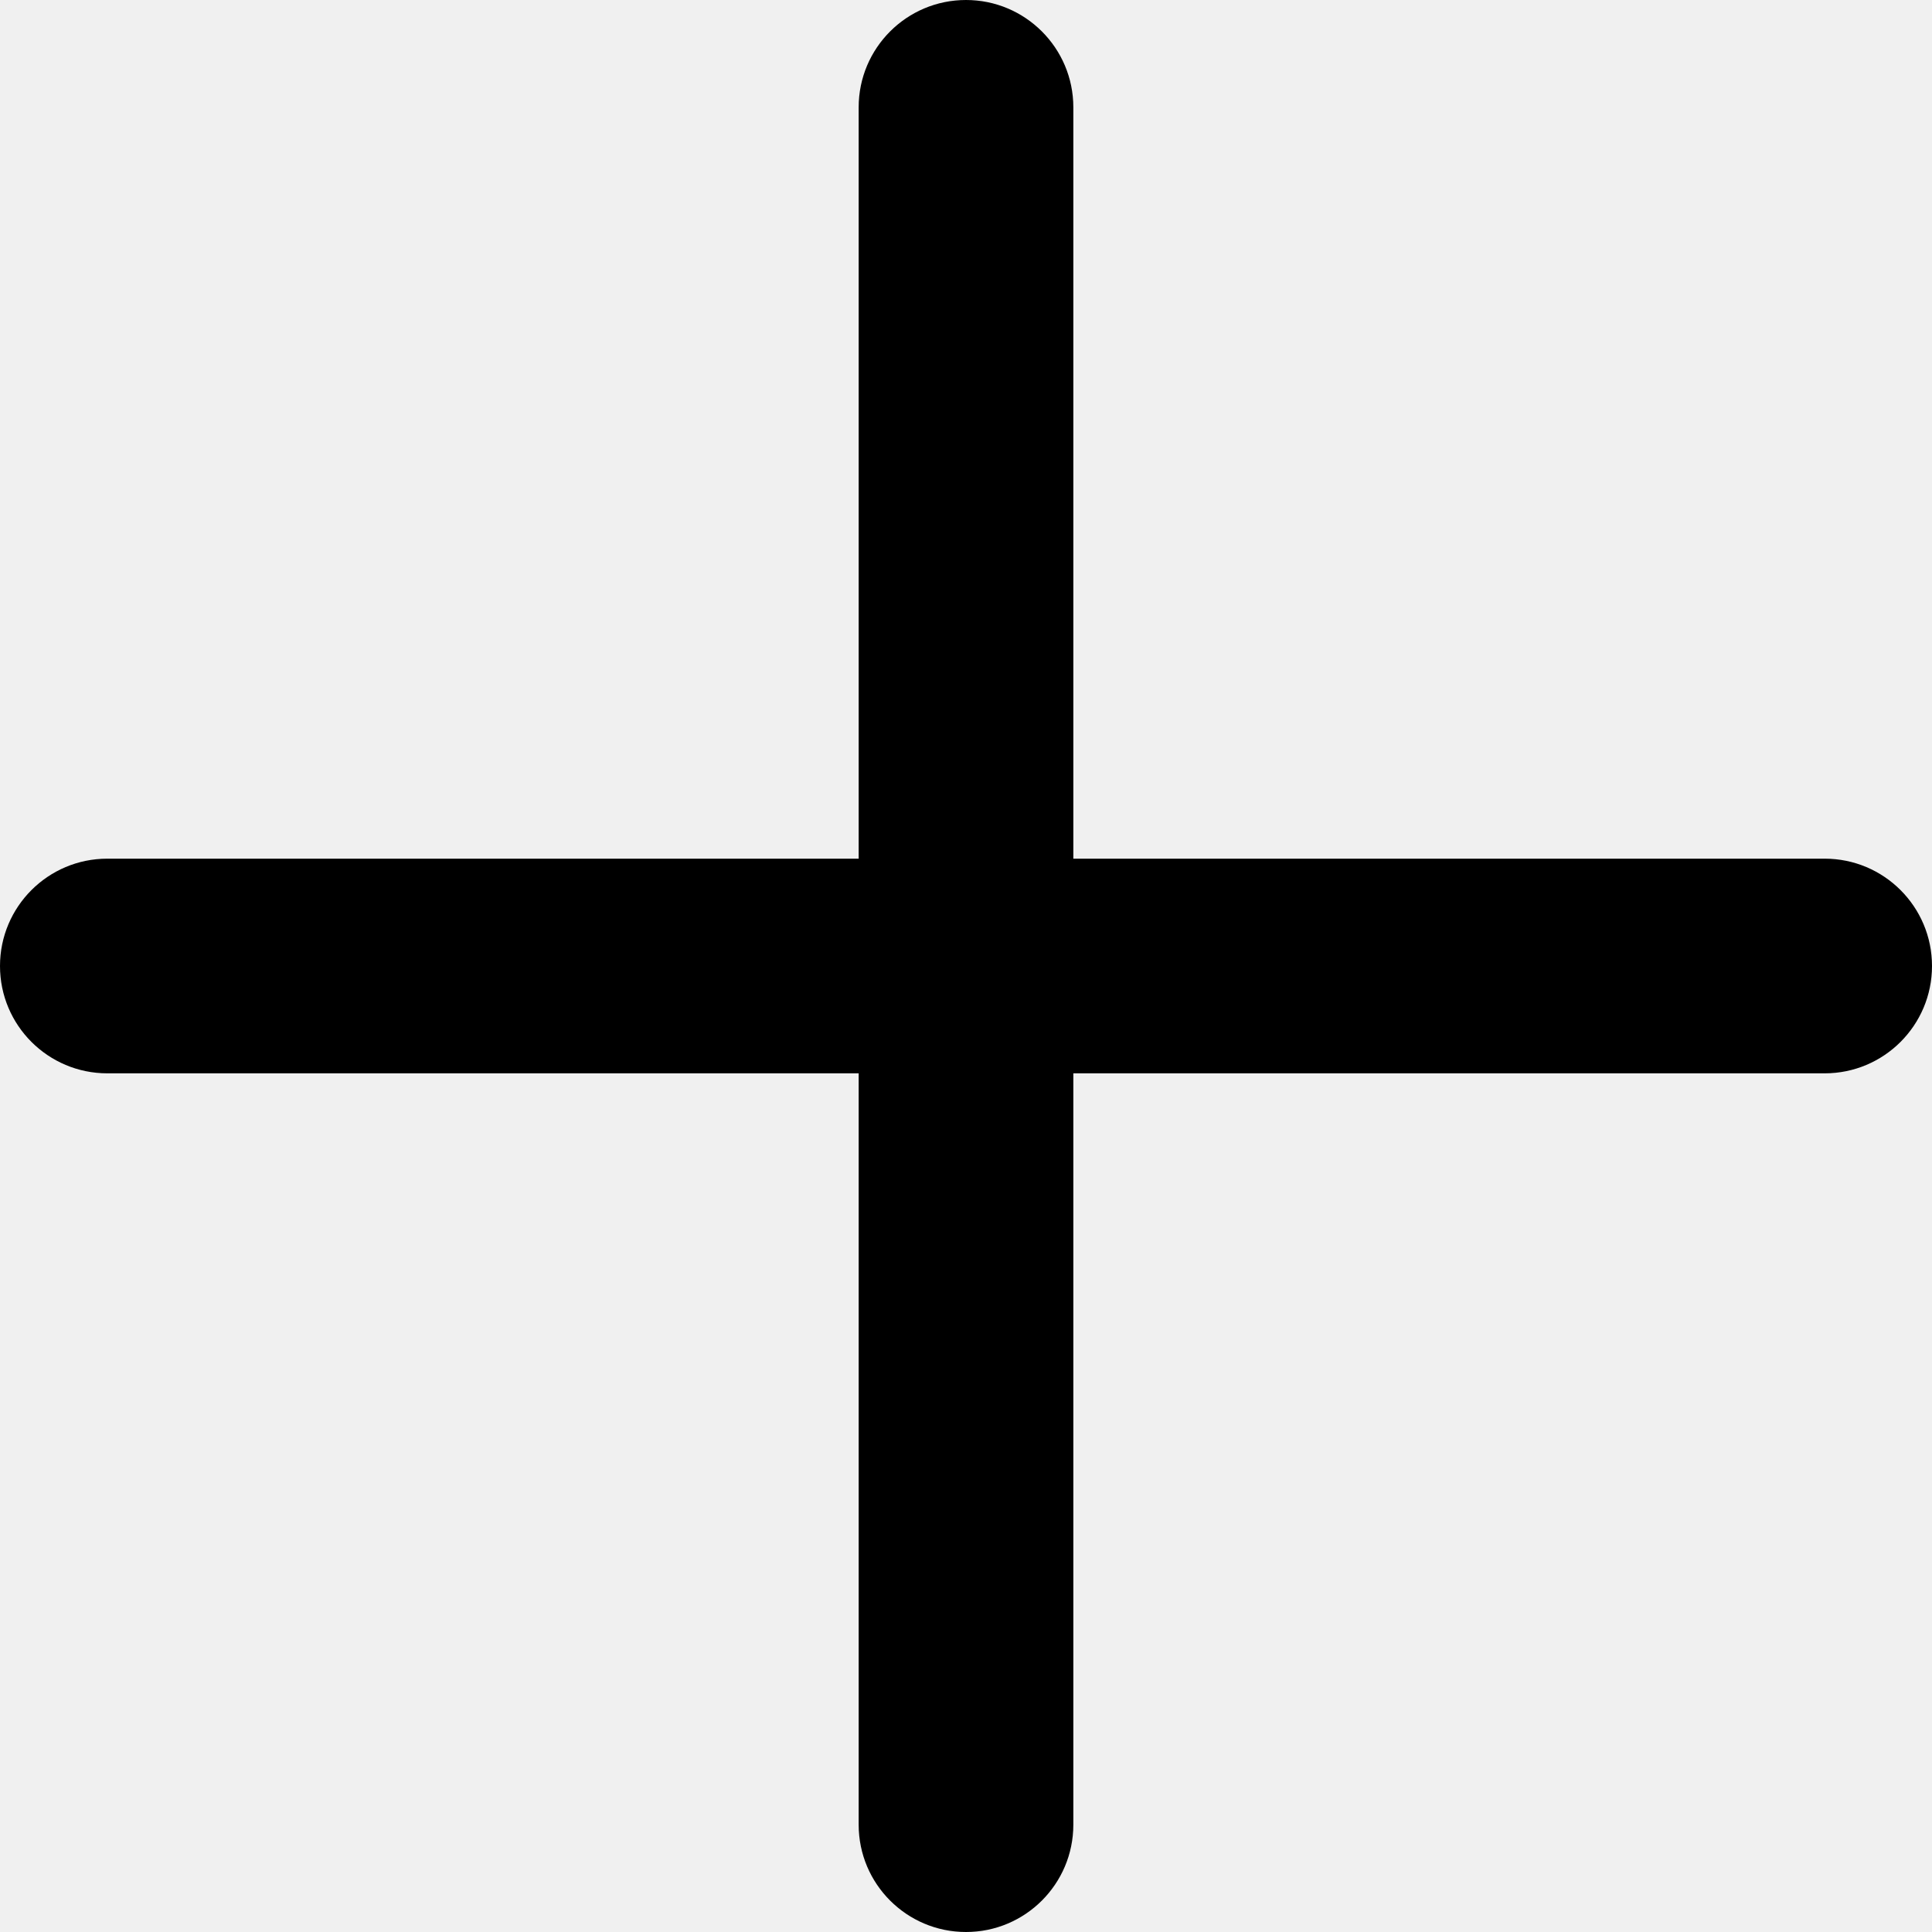
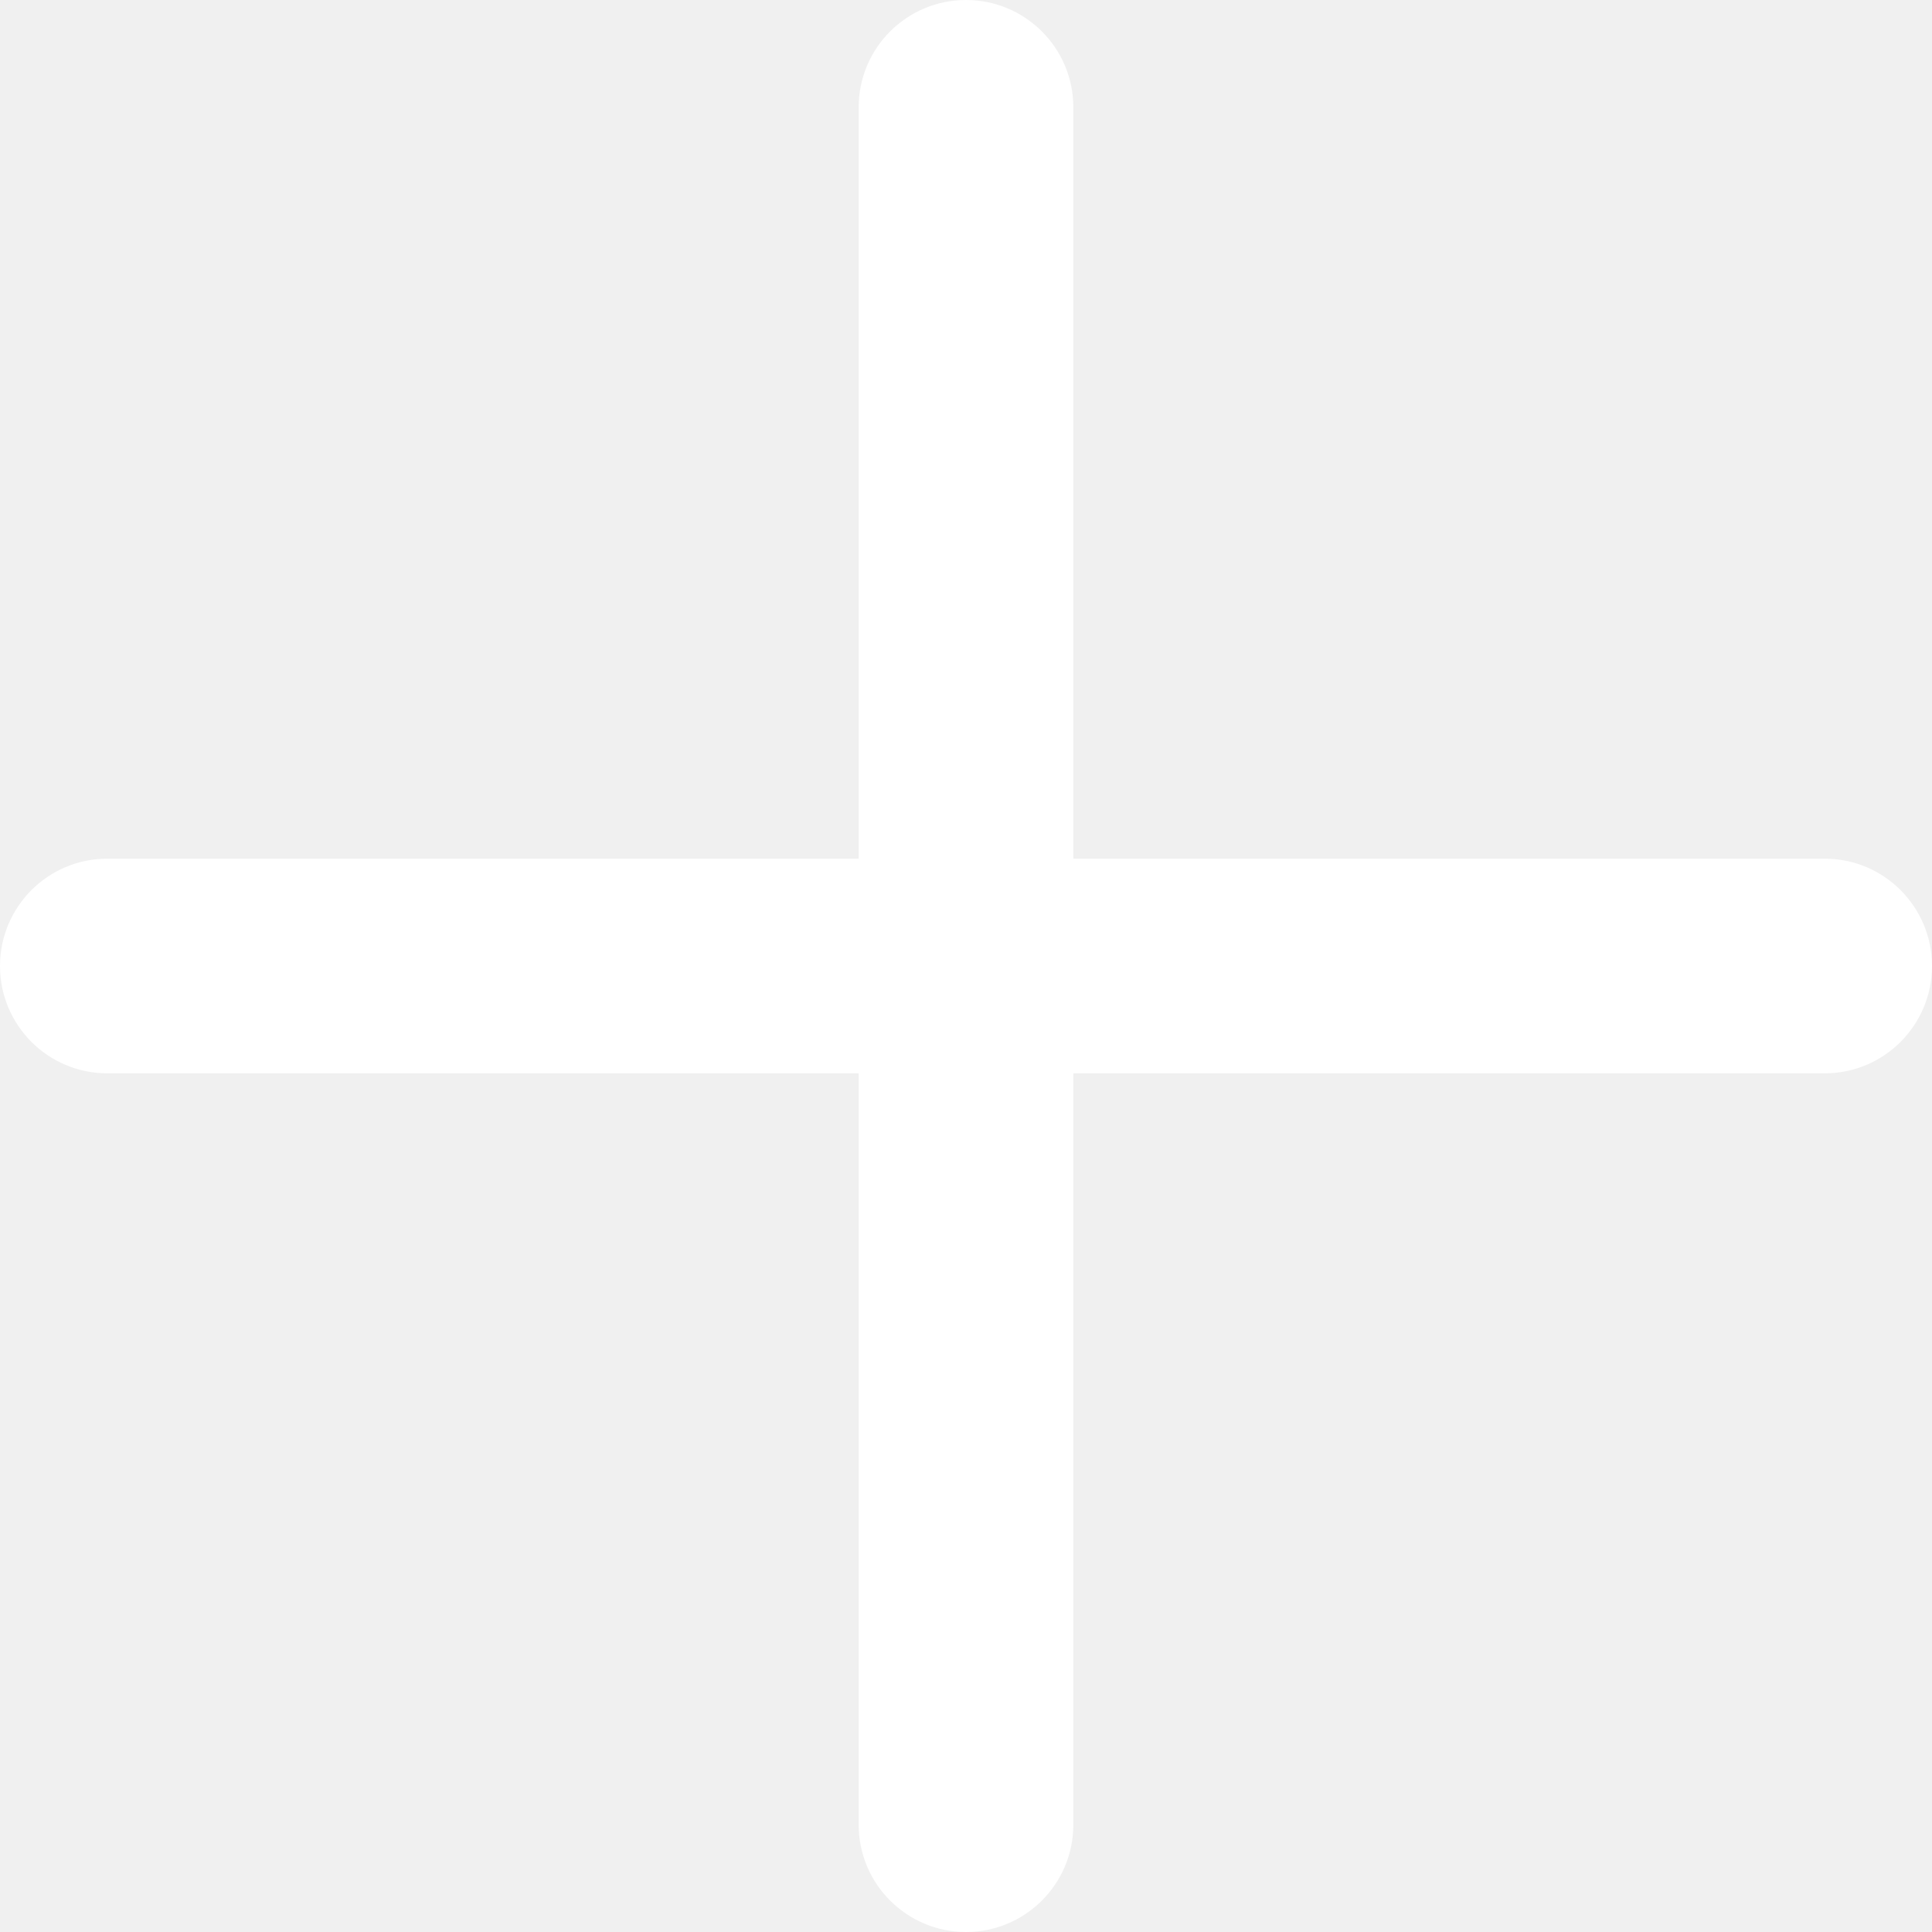
- <svg xmlns="http://www.w3.org/2000/svg" width="18" height="18" viewBox="0 0 18 18">
+ <svg xmlns="http://www.w3.org/2000/svg" width="18" height="18" fill="white" viewBox="0 0 18 18">
  <path fill-rule="evenodd" d="M10 8h7a1 1 0 0 1 0 2h-7v7a1 1 0 0 1-2 0v-7H1a1 1 0 0 1 0-2h7V1a1 1 0 0 1 2 0v7z" />
</svg>
